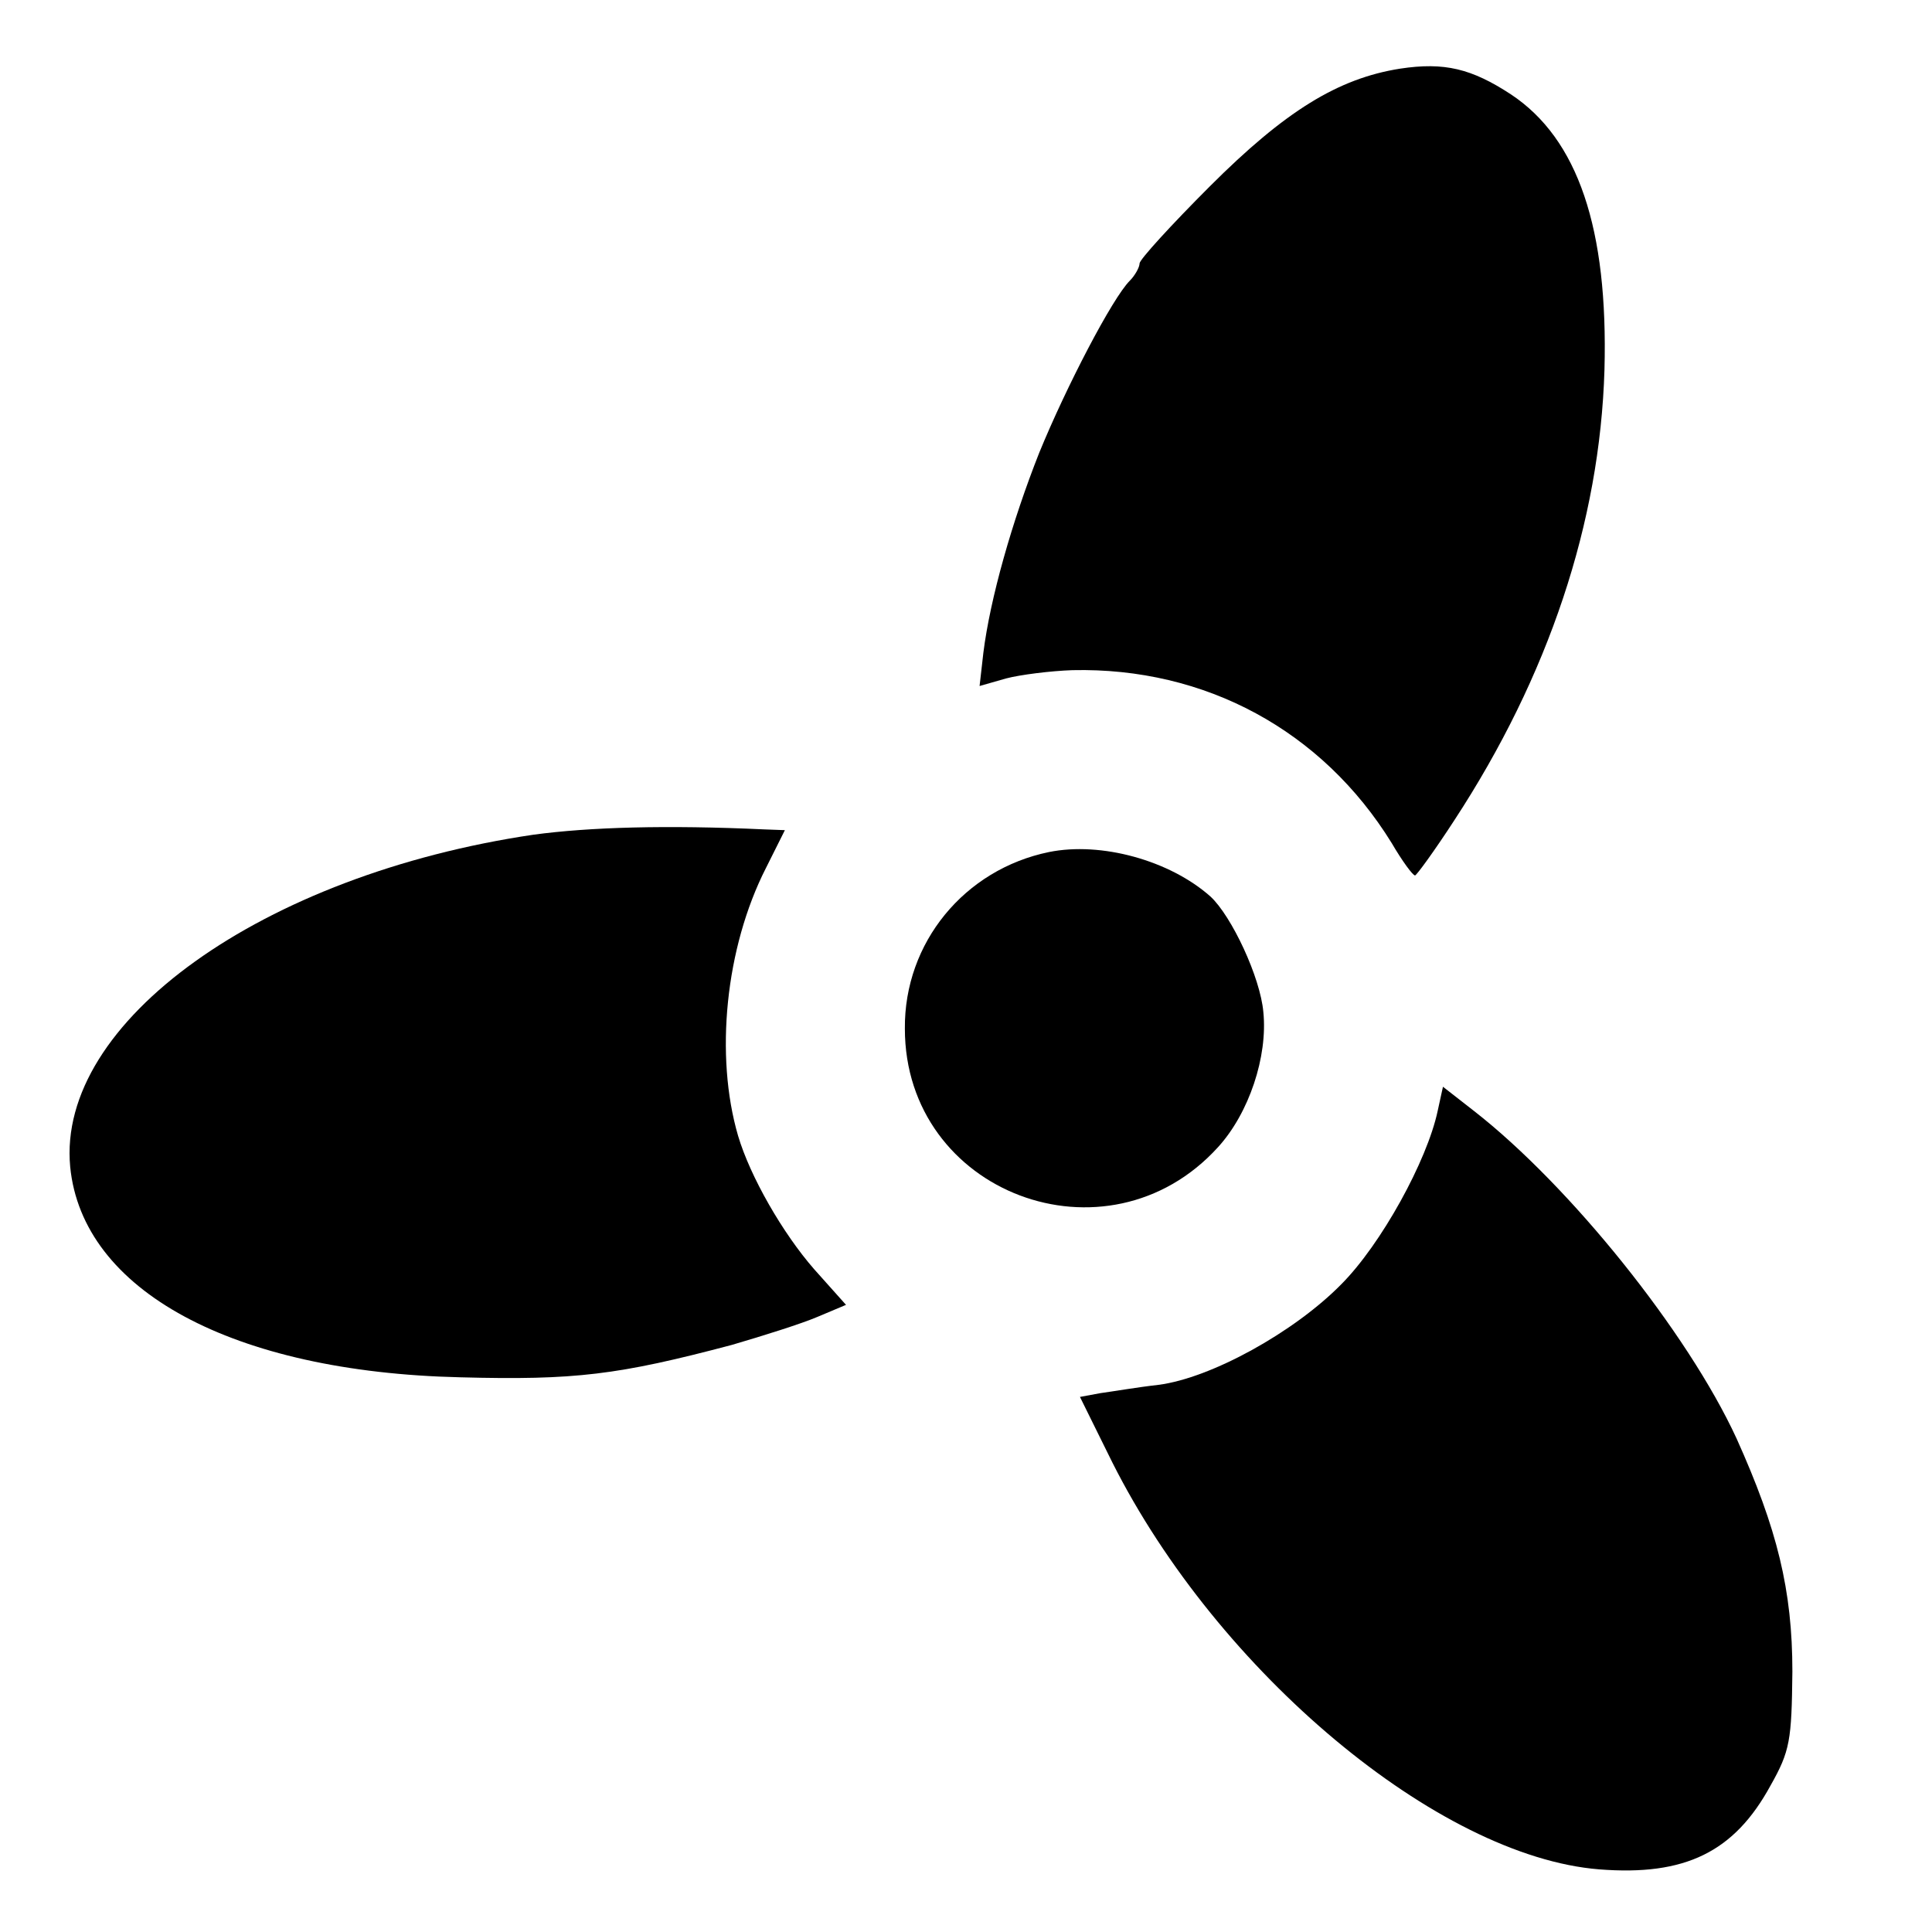
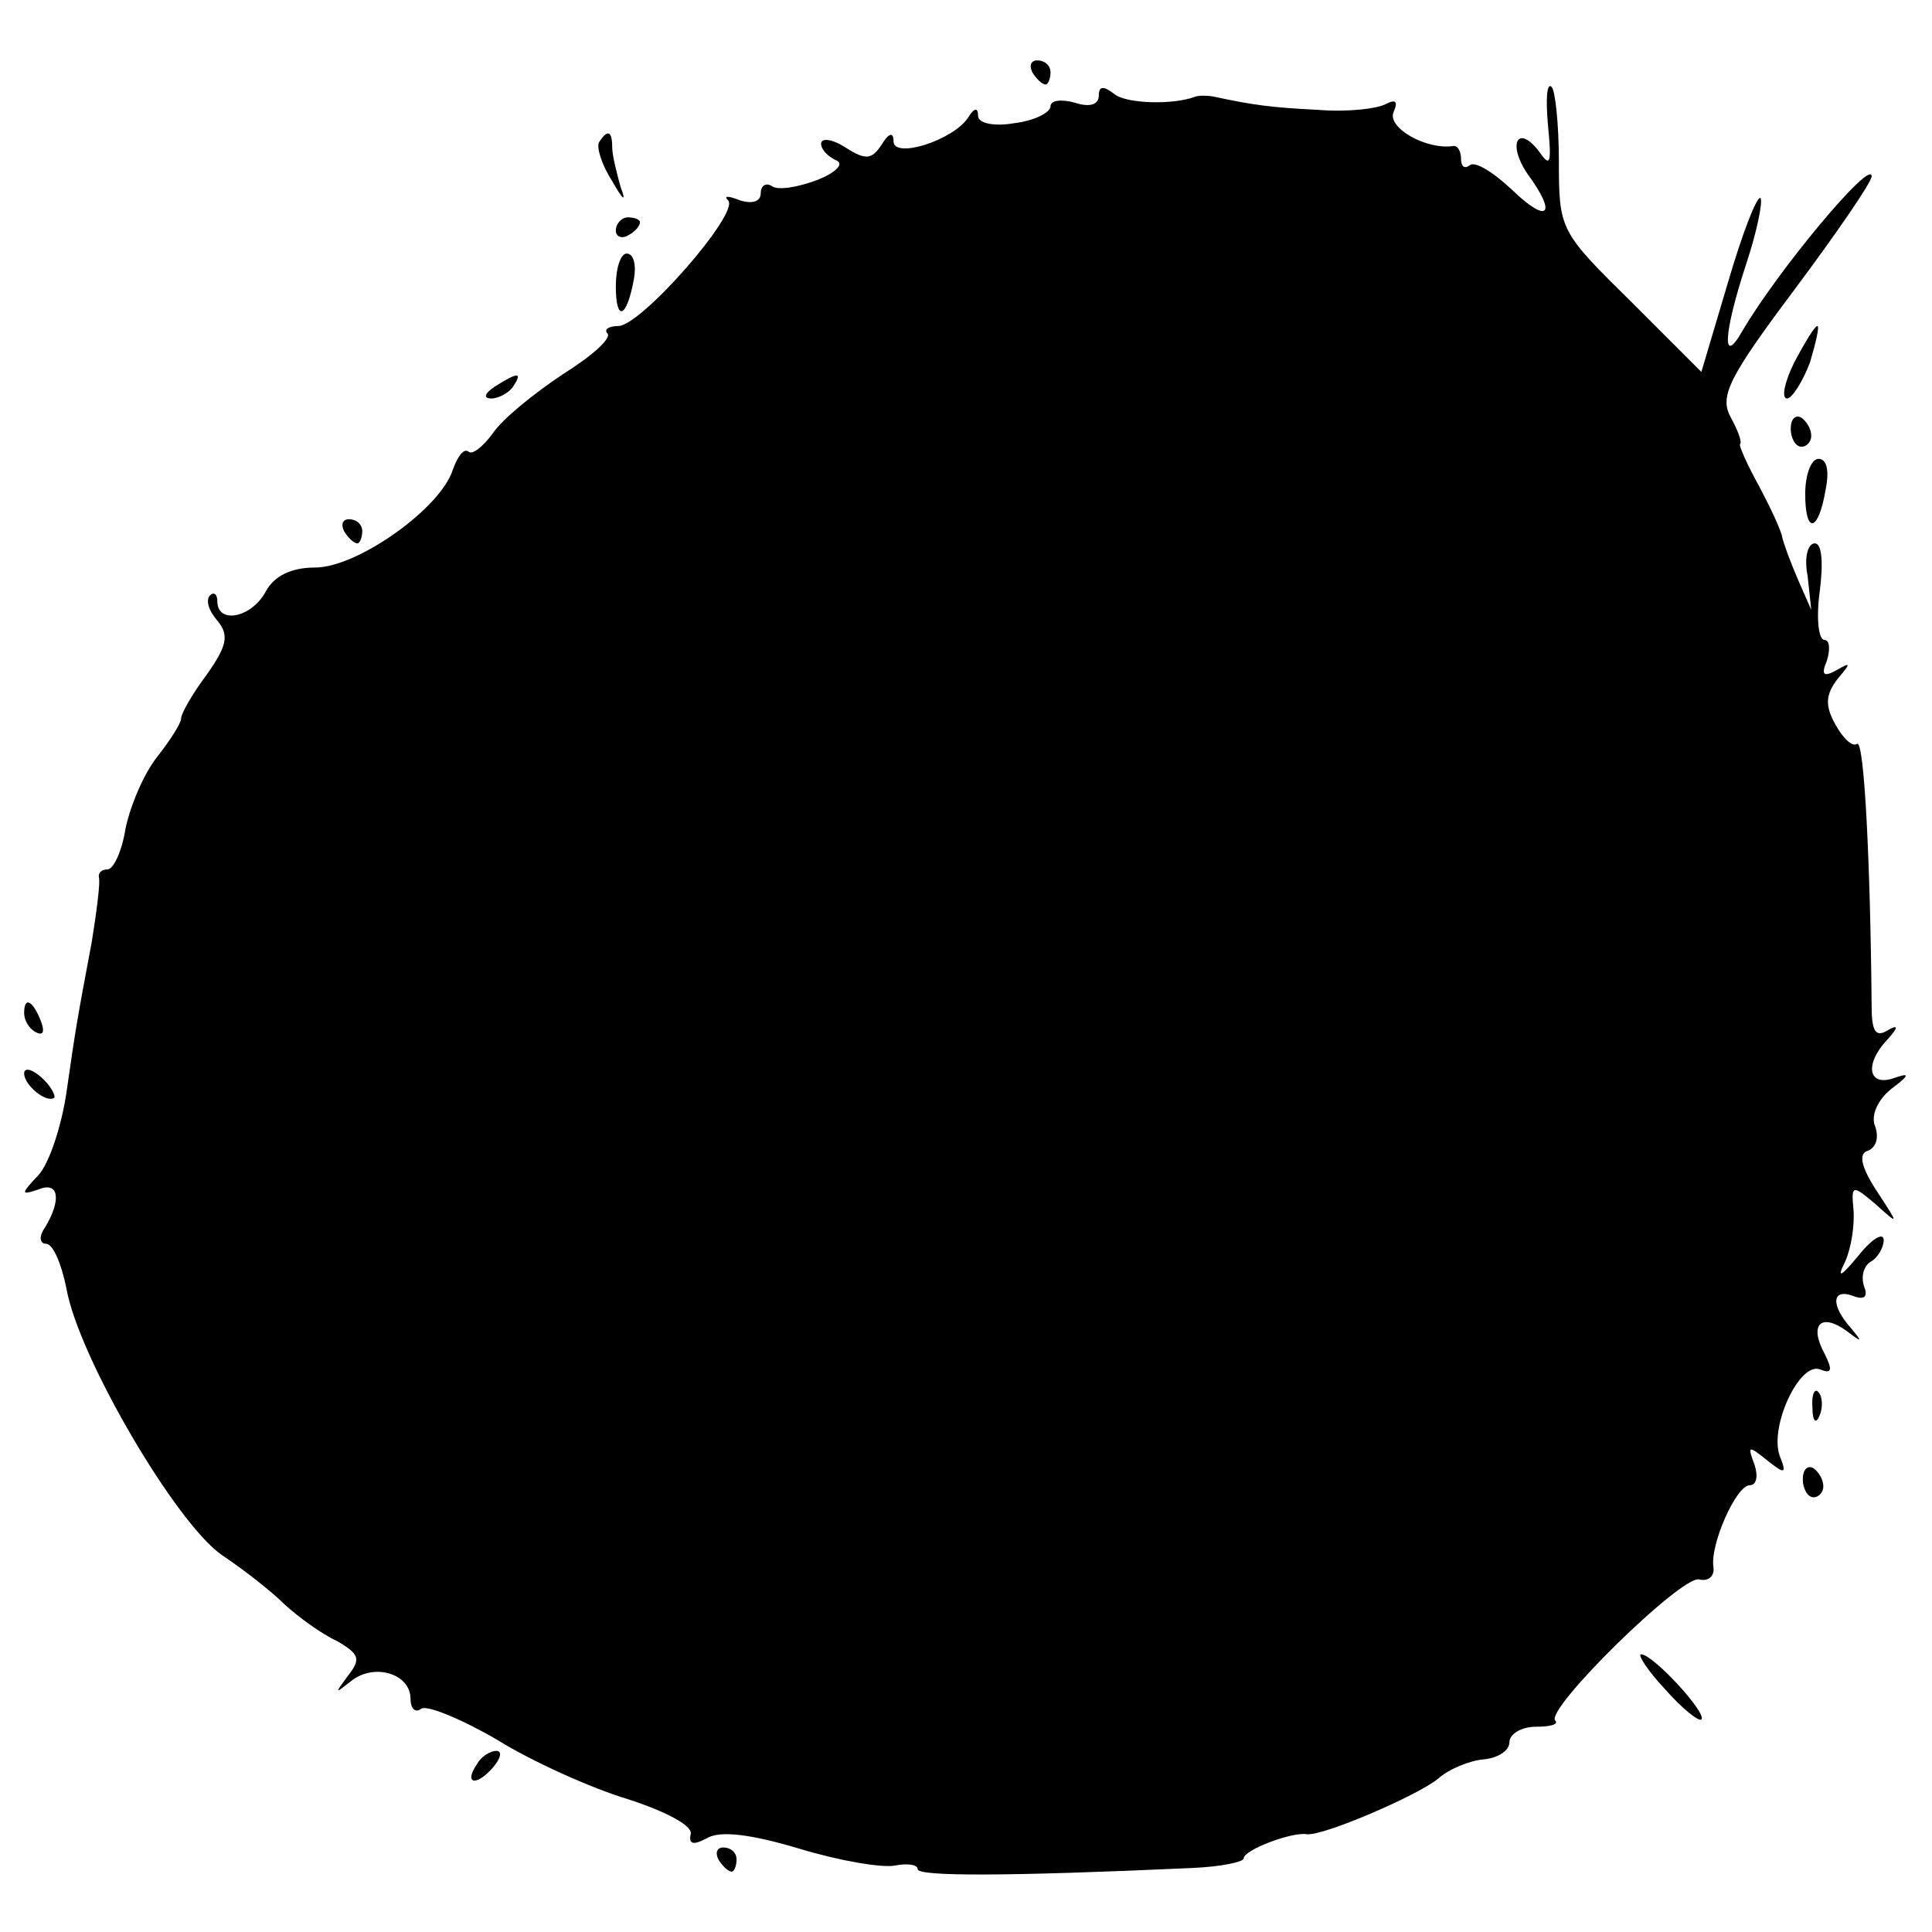
- <svg xmlns="http://www.w3.org/2000/svg" version="1.0" width="256pt" height="256pt" viewBox="0 0 256 256" preserveAspectRatio="xMidYMid meet">
-   <g transform="translate(0,256) scale(0.1,-0.1)" fill="#000000" stroke="none">
-     <path d="M1855 2469 c-82 -13 -152 -56 -252 -156 -51 -51 -93 -97 -93 -102 0 -5 -6 -16 -13 -23 -23 -23 -84 -140 -120 -228 -36 -91 -65 -193 -74 -265 l-5 -44 35 10 c19 5 59 10 88 11 176 4 331 -80 423 -229 14 -24 28 -43 31 -43 2 0 26 33 52 73 125 191 193 395 199 597 5 187 -35 306 -124 365 -52 34 -88 43 -147 34z" />
-     <path d="M707 1454 c-359 -53 -632 -248 -614 -440 16 -164 215 -272 517 -279 152 -4 209 3 360 43 41 12 92 28 113 37 l38 16 -42 47 c-42 48 -85 123 -101 177 -31 106 -17 249 37 355 l25 50 -27 1 c-130 6 -232 3 -306 -7z" />
-     <path d="M1390 1431 c-112 -23 -192 -120 -191 -234 0 -218 268 -319 415 -157 41 45 66 120 60 179 -4 46 -42 127 -70 153 -54 48 -145 73 -214 59z" />
-     <path d="M1905 1088 c-14 -66 -75 -177 -128 -230 -62 -63 -172 -124 -242 -133 -27 -3 -62 -9 -77 -11 l-27 -5 43 -87 c140 -278 432 -522 645 -539 114 -9 179 23 227 111 26 46 28 60 29 151 0 108 -20 189 -74 309 -65 141 -221 335 -348 434 l-41 32 -7 -32z" />
+ <svg xmlns="http://www.w3.org/2000/svg" version="1.0" width="160pt" height="160pt" viewBox="0 0 160 160" preserveAspectRatio="xMidYMid meet">
+   <g transform="translate(0,160) scale(0.1,-0.1)" fill="#000000" stroke="none">
+     <path d="M855 1540 c3 -5 8 -10 11 -10 2 0 4 5 4 10 0 6 -5 10 -11 10 -5 0 -7 -4 -4 -10z" />
+     <path d="M910 1521 c0 -8 -8 -10 -20 -6 -11 3 -20 2 -20 -3 0 -5 -13 -12 -30 -14 -17 -3 -30 0 -30 6 0 7 -3 7 -8 -1 -12 -19 -62 -35 -62 -20 0 8 -4 7 -10 -3 -8 -12 -13 -13 -30 -2 -11 7 -20 8 -20 3 0 -5 6 -11 13 -14 6 -3 -1 -10 -16 -16 -16 -6 -33 -9 -38 -5 -5 3 -9 0 -9 -6 0 -7 -7 -9 -17 -6 -10 4 -14 4 -10 0 10 -10 -72 -104 -91 -104 -8 0 -12 -3 -9 -6 4 -4 -13 -19 -37 -34 -24 -16 -50 -37 -58 -49 -8 -11 -17 -18 -20 -15 -4 3 -9 -4 -13 -15 -10 -32 -79 -81 -114 -81 -20 0 -34 -7 -41 -20 -12 -22 -40 -27 -40 -8 0 6 -3 8 -6 5 -4 -4 -1 -13 6 -21 10 -12 8 -21 -9 -45 -12 -16 -21 -32 -21 -36 0 -4 -9 -18 -20 -32 -11 -14 -22 -40 -26 -59 -3 -19 -10 -34 -15 -34 -5 0 -8 -3 -7 -7 1 -5 -2 -28 -6 -53 -12 -64 -13 -69 -21 -125 -4 -27 -14 -58 -23 -68 -15 -16 -15 -17 0 -12 17 7 19 -9 5 -32 -5 -7 -4 -13 1 -13 6 0 13 -17 17 -37 10 -57 91 -195 129 -221 18 -12 41 -30 52 -41 11 -10 30 -24 43 -30 19 -11 20 -15 9 -29 -11 -15 -11 -15 3 -4 19 15 49 6 49 -15 0 -8 4 -12 9 -8 5 3 34 -9 63 -26 29 -18 78 -40 108 -49 31 -10 54 -22 52 -29 -2 -9 3 -9 14 -3 11 6 36 3 76 -9 33 -10 68 -16 79 -14 10 2 19 1 19 -3 0 -6 73 -6 227 1 24 1 43 5 43 8 0 7 40 22 52 20 13 -2 92 32 109 46 9 8 26 15 38 16 11 1 21 7 21 14 0 7 10 13 22 13 12 0 19 2 16 5 -9 9 104 120 119 117 8 -2 13 3 12 10 -3 19 19 68 30 68 6 0 7 8 4 17 -6 16 -5 16 10 4 15 -12 17 -12 11 3 -9 24 16 78 33 72 10 -4 11 -1 4 13 -13 24 -3 34 18 19 13 -10 14 -10 4 2 -17 19 -16 33 1 27 10 -4 13 -1 10 7 -3 8 -1 17 5 21 6 3 11 12 11 18 0 7 -10 1 -21 -13 -15 -18 -18 -19 -11 -5 5 11 8 30 7 43 -2 21 -1 21 18 5 20 -18 20 -18 1 11 -13 20 -15 31 -7 33 7 3 9 11 6 20 -4 9 2 22 13 31 16 12 16 14 2 9 -21 -7 -24 12 -5 32 10 11 9 13 -1 7 -9 -5 -12 1 -12 21 -1 116 -6 220 -12 217 -4 -3 -12 5 -18 16 -9 16 -8 25 2 38 11 13 11 14 -1 7 -11 -6 -13 -4 -8 8 3 10 2 17 -2 17 -5 0 -7 18 -4 40 3 23 2 40 -4 40 -6 0 -9 -12 -6 -27 l3 -28 -11 25 c-6 14 -12 30 -13 35 -1 6 -10 25 -19 42 -10 18 -17 34 -16 35 2 2 -2 12 -8 23 -9 17 -1 33 53 105 35 47 64 89 64 94 0 15 -77 -77 -107 -128 -17 -30 -16 -3 3 55 9 27 14 52 12 55 -3 2 -15 -29 -27 -70 l-22 -74 -59 59 c-58 57 -59 59 -59 115 0 31 -3 59 -6 62 -4 4 -5 -10 -3 -32 3 -31 2 -35 -7 -22 -18 24 -27 7 -10 -18 25 -34 17 -42 -13 -13 -16 15 -31 24 -35 20 -4 -3 -7 -1 -7 5 0 7 -3 12 -7 11 -22 -3 -54 15 -49 28 4 9 2 11 -6 7 -7 -4 -32 -7 -56 -5 -40 2 -54 4 -87 11 -5 1 -12 1 -15 0 -18 -7 -57 -6 -67 2 -9 7 -13 7 -13 -1z" />
+     <path d="M496 1482 c-2 -4 2 -18 11 -32 9 -16 12 -18 7 -5 -3 11 -7 26 -7 33 0 14 -4 15 -11 4z" />
+     <path d="M510 1409 c0 -5 5 -7 10 -4 6 3 10 8 10 11 0 2 -4 4 -10 4 -5 0 -10 -5 -10 -11z" />
+     <path d="M510 1363 c0 -30 9 -27 15 6 2 11 0 21 -6 21 -5 0 -9 -12 -9 -27z" />
+     <path d="M1486 1300 c-8 -16 -11 -30 -6 -30 4 0 13 14 19 30 5 17 8 30 6 30 -2 0 -10 -13 -19 -30z" />
+     <path d="M410 1280 c-9 -6 -10 -10 -3 -10 6 0 15 5 18 10 8 12 4 12 -15 0z" />
+     <path d="M1483 1245 c0 -8 4 -15 9 -15 4 0 8 4 8 9 0 6 -4 12 -8 15 -5 3 -9 -1 -9 -9z" />
+     <path d="M1495 1191 c0 -34 11 -32 17 4 3 15 1 25 -6 25 -6 0 -11 -13 -11 -29z" />
+     <path d="M285 1160 c3 -5 8 -10 11 -10 2 0 4 5 4 10 0 6 -5 10 -11 10 -5 0 -7 -4 -4 -10z" />
+     <path d="M20 761 c0 -6 4 -13 10 -16 6 -3 7 1 4 9 -7 18 -14 21 -14 7z" />
+     <path d="M20 711 c0 -10 19 -25 25 -20 1 2 -3 10 -11 17 -8 7 -14 8 -14 3z" />
+     <path d="M1501 434 c0 -11 3 -14 6 -6 3 7 2 16 -1 19 -3 4 -6 -2 -5 -13z" />
+     <path d="M1493 375 c0 -8 4 -15 9 -15 4 0 8 4 8 9 0 6 -4 12 -8 15 -5 3 -9 -1 -9 -9z" />
+     <path d="M1379 201 c14 -16 28 -27 30 -25 5 5 -40 54 -50 54 -3 0 5 -13 20 -29z" />
+     <path d="M395 139 c-11 -16 -1 -19 13 -3 7 8 8 14 3 14 -5 0 -13 -5 -16 -11z" />
+     <path d="M595 60 c3 -5 8 -10 11 -10 2 0 4 5 4 10 0 6 -5 10 -11 10 -5 0 -7 -4 -4 -10z" />
  </g>
</svg>
